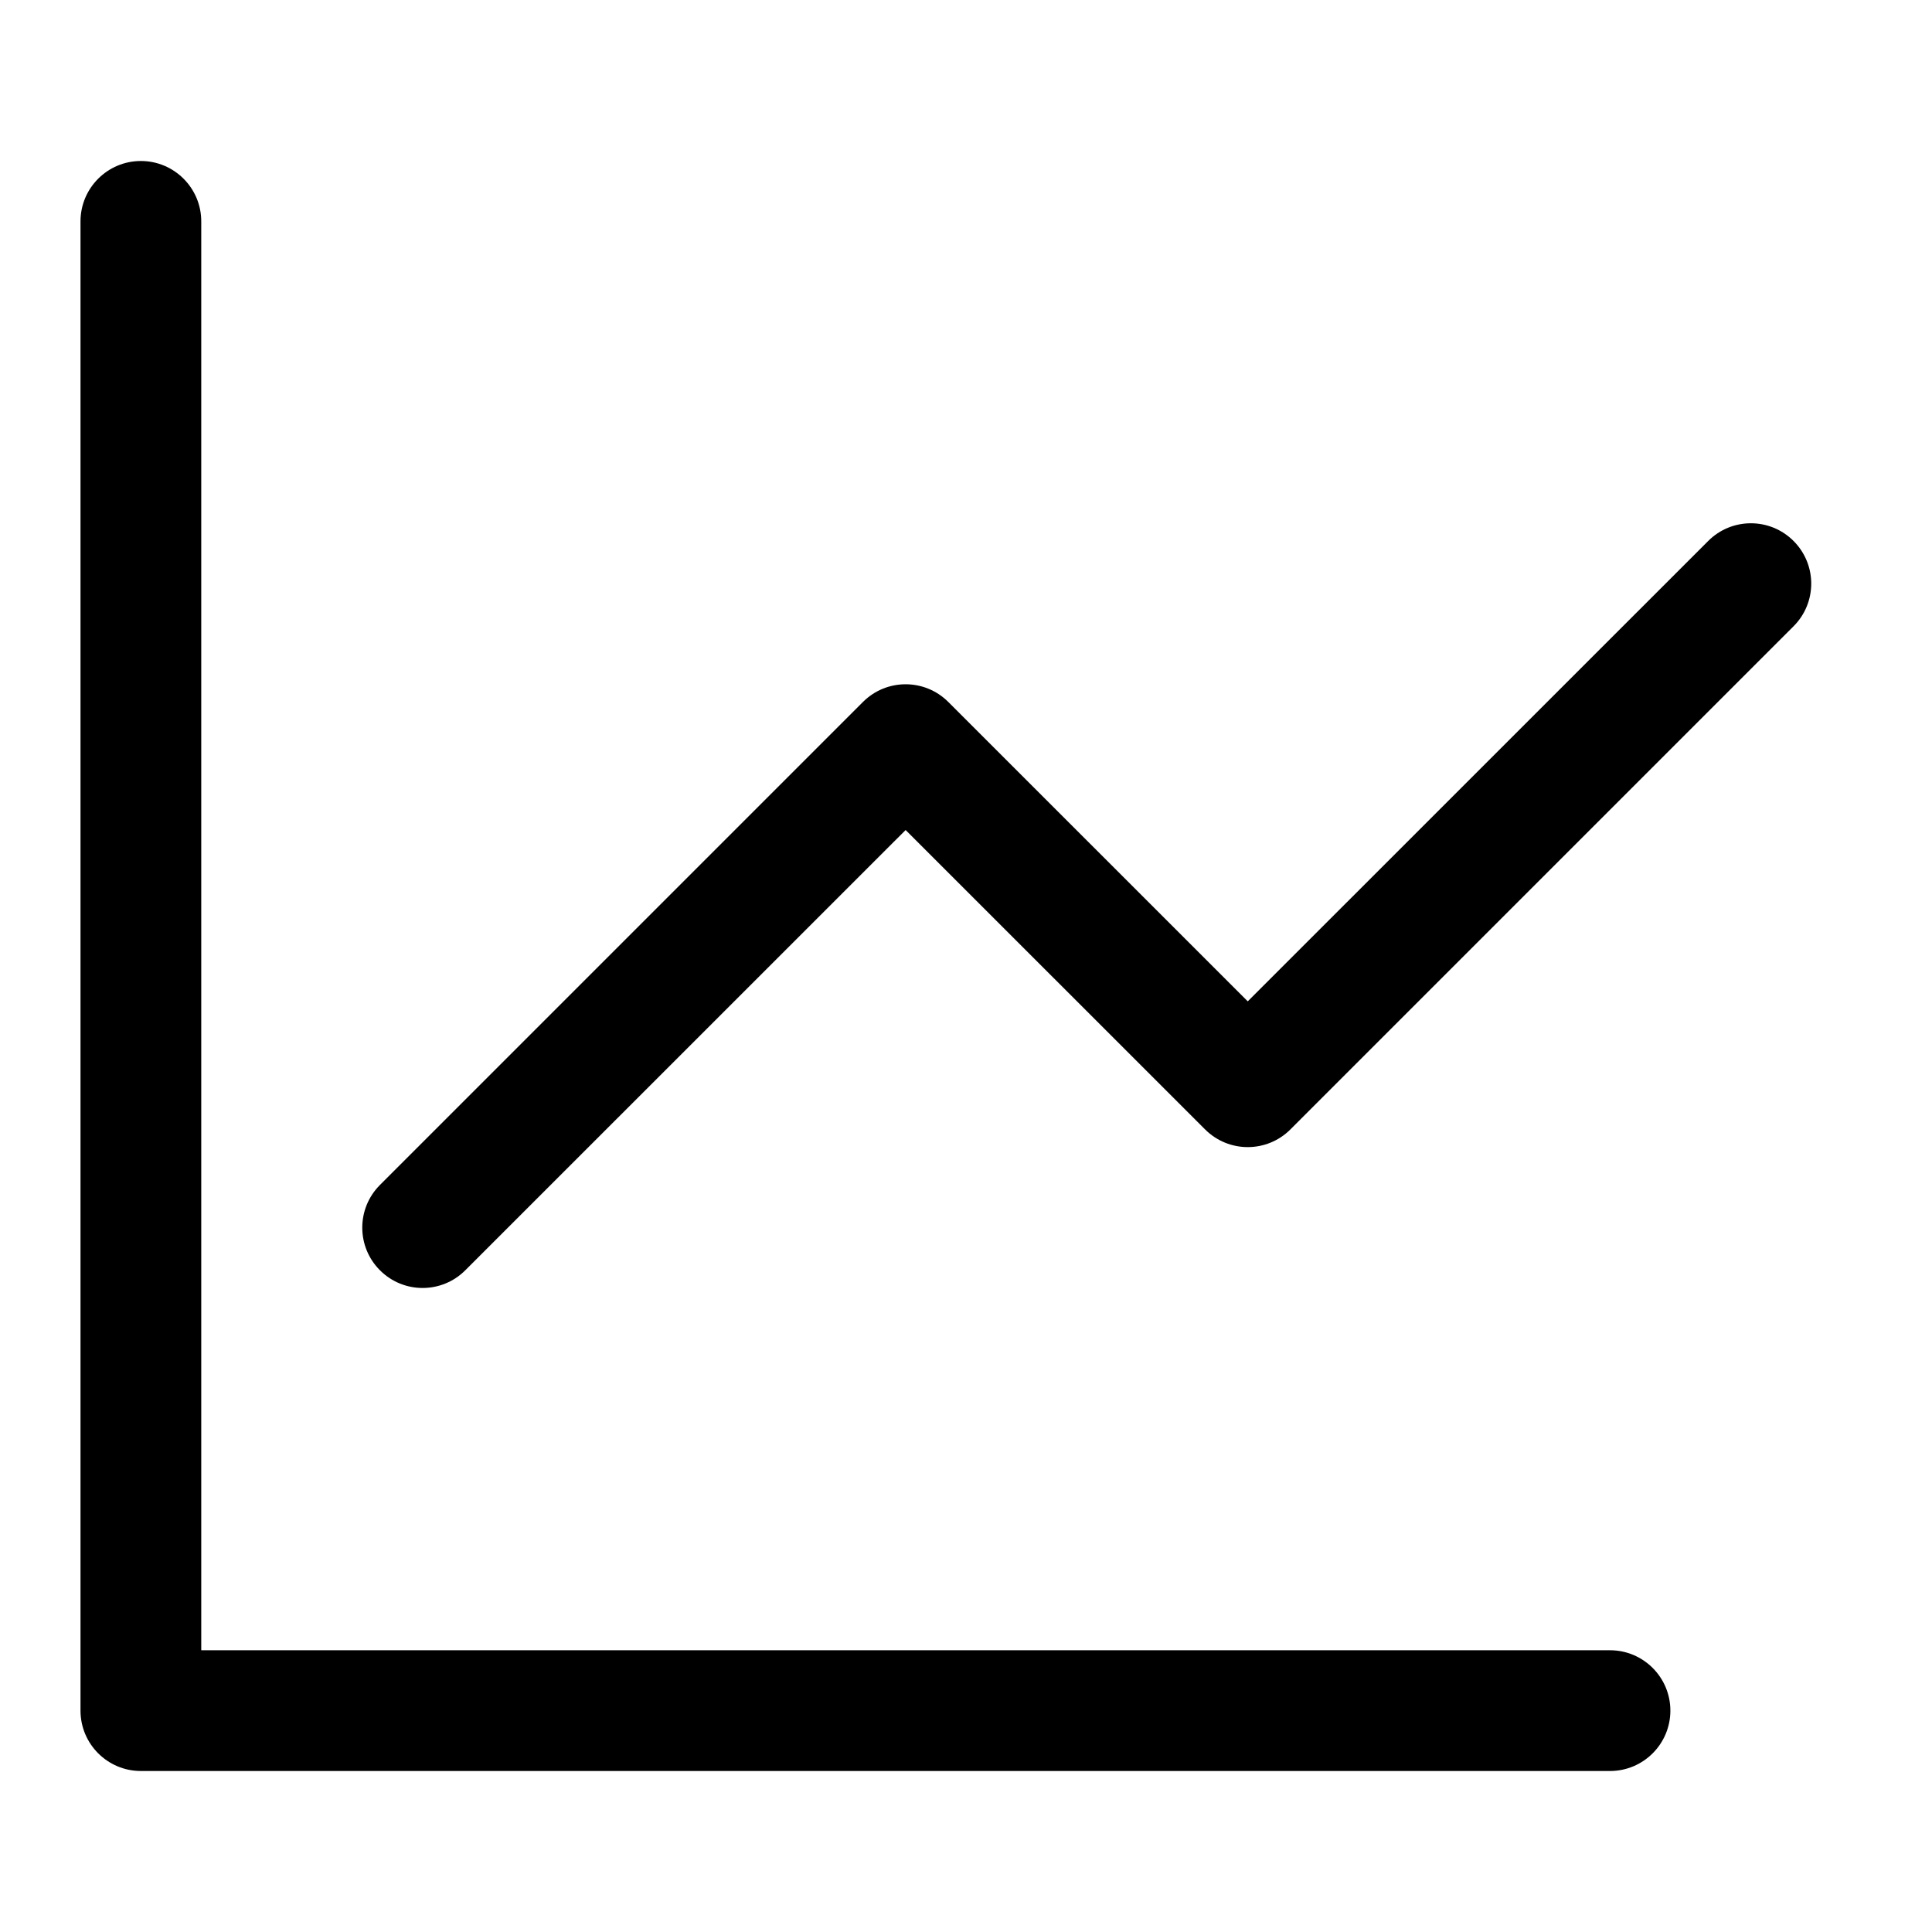
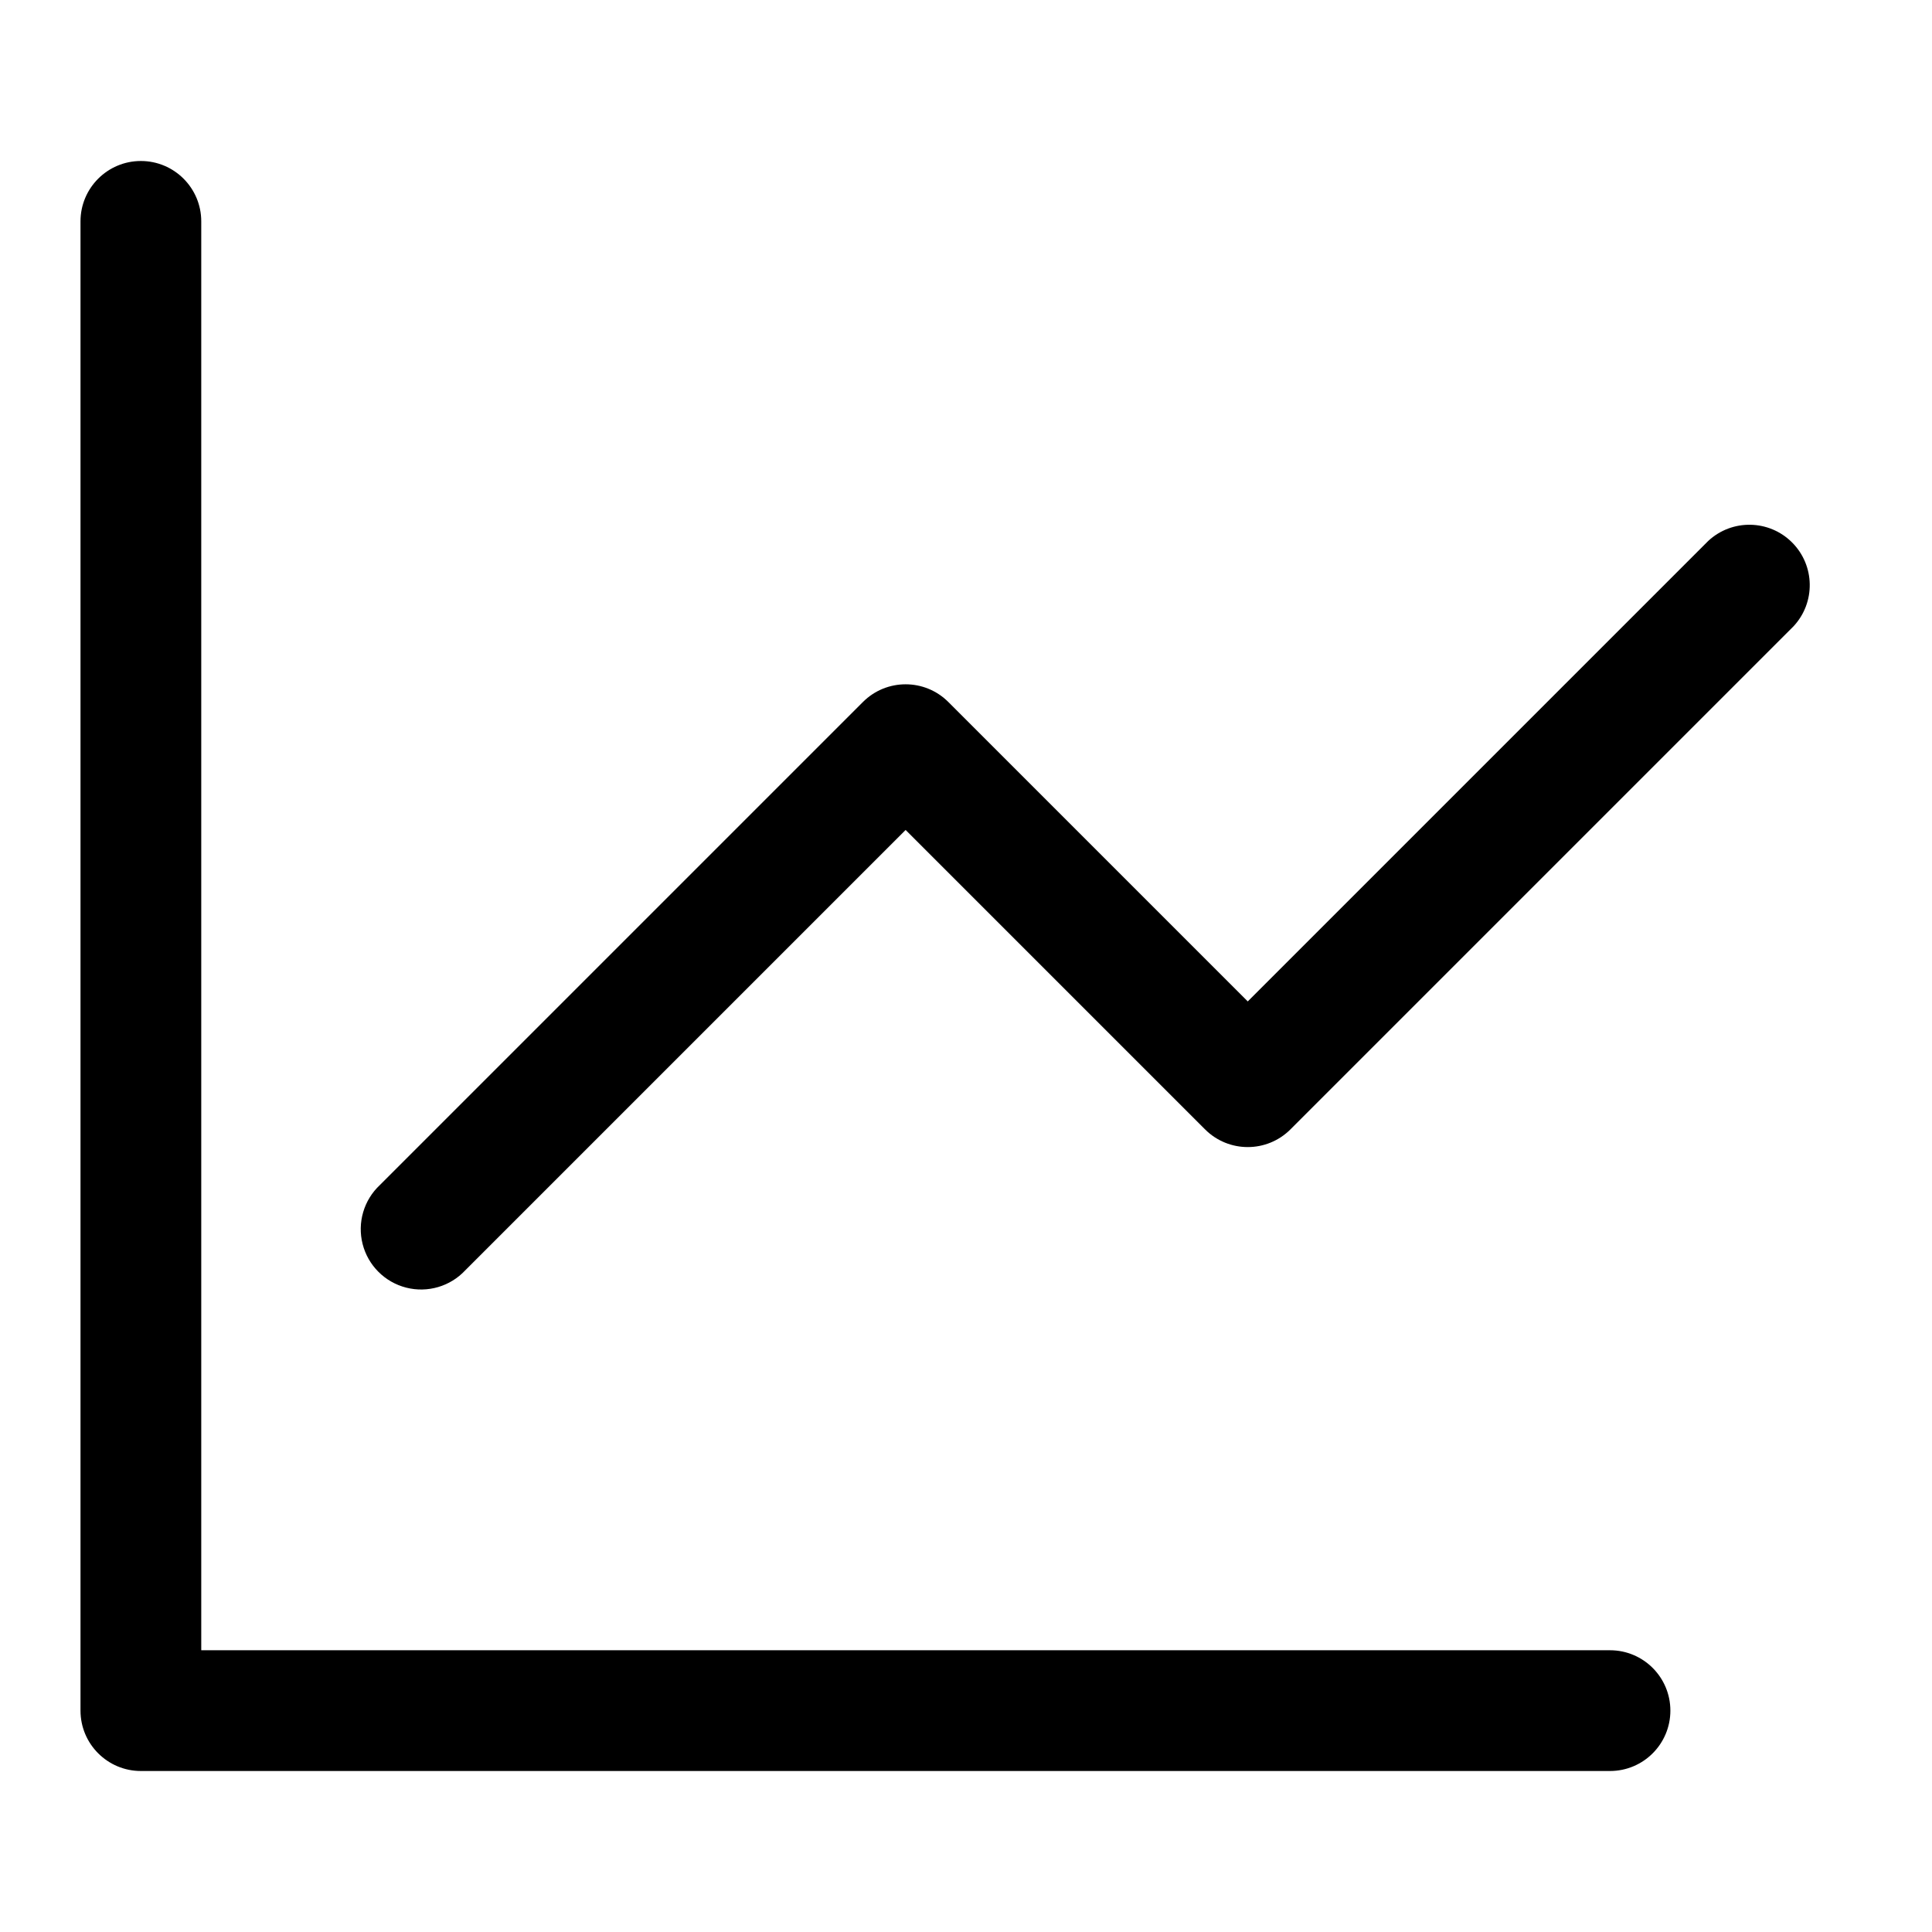
- <svg xmlns="http://www.w3.org/2000/svg" viewBox="0 0 24 24" width="24" height="24">
-   <path d="M2.5 2.75C2.5 2.336 2.164 2 1.75 2C1.336 2 1 2.336 1 2.75V21.25C1 21.664 1.336 22 1.75 22H20C20.414 22 20.75 21.664 20.75 21.25C20.75 20.836 20.414 20.5 20 20.5H2.5V2.75Z" />
-   <path d="M22.28 7.78C22.573 7.487 22.573 7.013 22.28 6.72C21.987 6.427 21.513 6.427 21.22 6.72L15.5 12.439L11.78 8.72C11.487 8.427 11.013 8.427 10.72 8.72L4.72 14.72C4.427 15.013 4.427 15.487 4.72 15.78C5.013 16.073 5.487 16.073 5.78 15.78L11.25 10.311L14.97 14.03C15.263 14.323 15.737 14.323 16.03 14.03L22.28 7.78Z" />
+ <svg xmlns="http://www.w3.org/2000/svg" width="24" height="24" viewBox="0 0 24 24">
+   <path d="M2.5 2.75a.75.75 0 0 0-1.5 0v18.5c0 .414.336.75.75.75H20a.75.75 0 0 0 0-1.5H2.5V2.75Z" />
+   <path d="M22.28 7.78a.75.75 0 0 0-1.06-1.06l-5.72 5.72-3.72-3.72a.75.75 0 0 0-1.06 0l-6 6a.75.75 0 1 0 1.06 1.06l5.47-5.47 3.72 3.72a.75.75 0 0 0 1.06 0l6.25-6.25Z" />
</svg>
